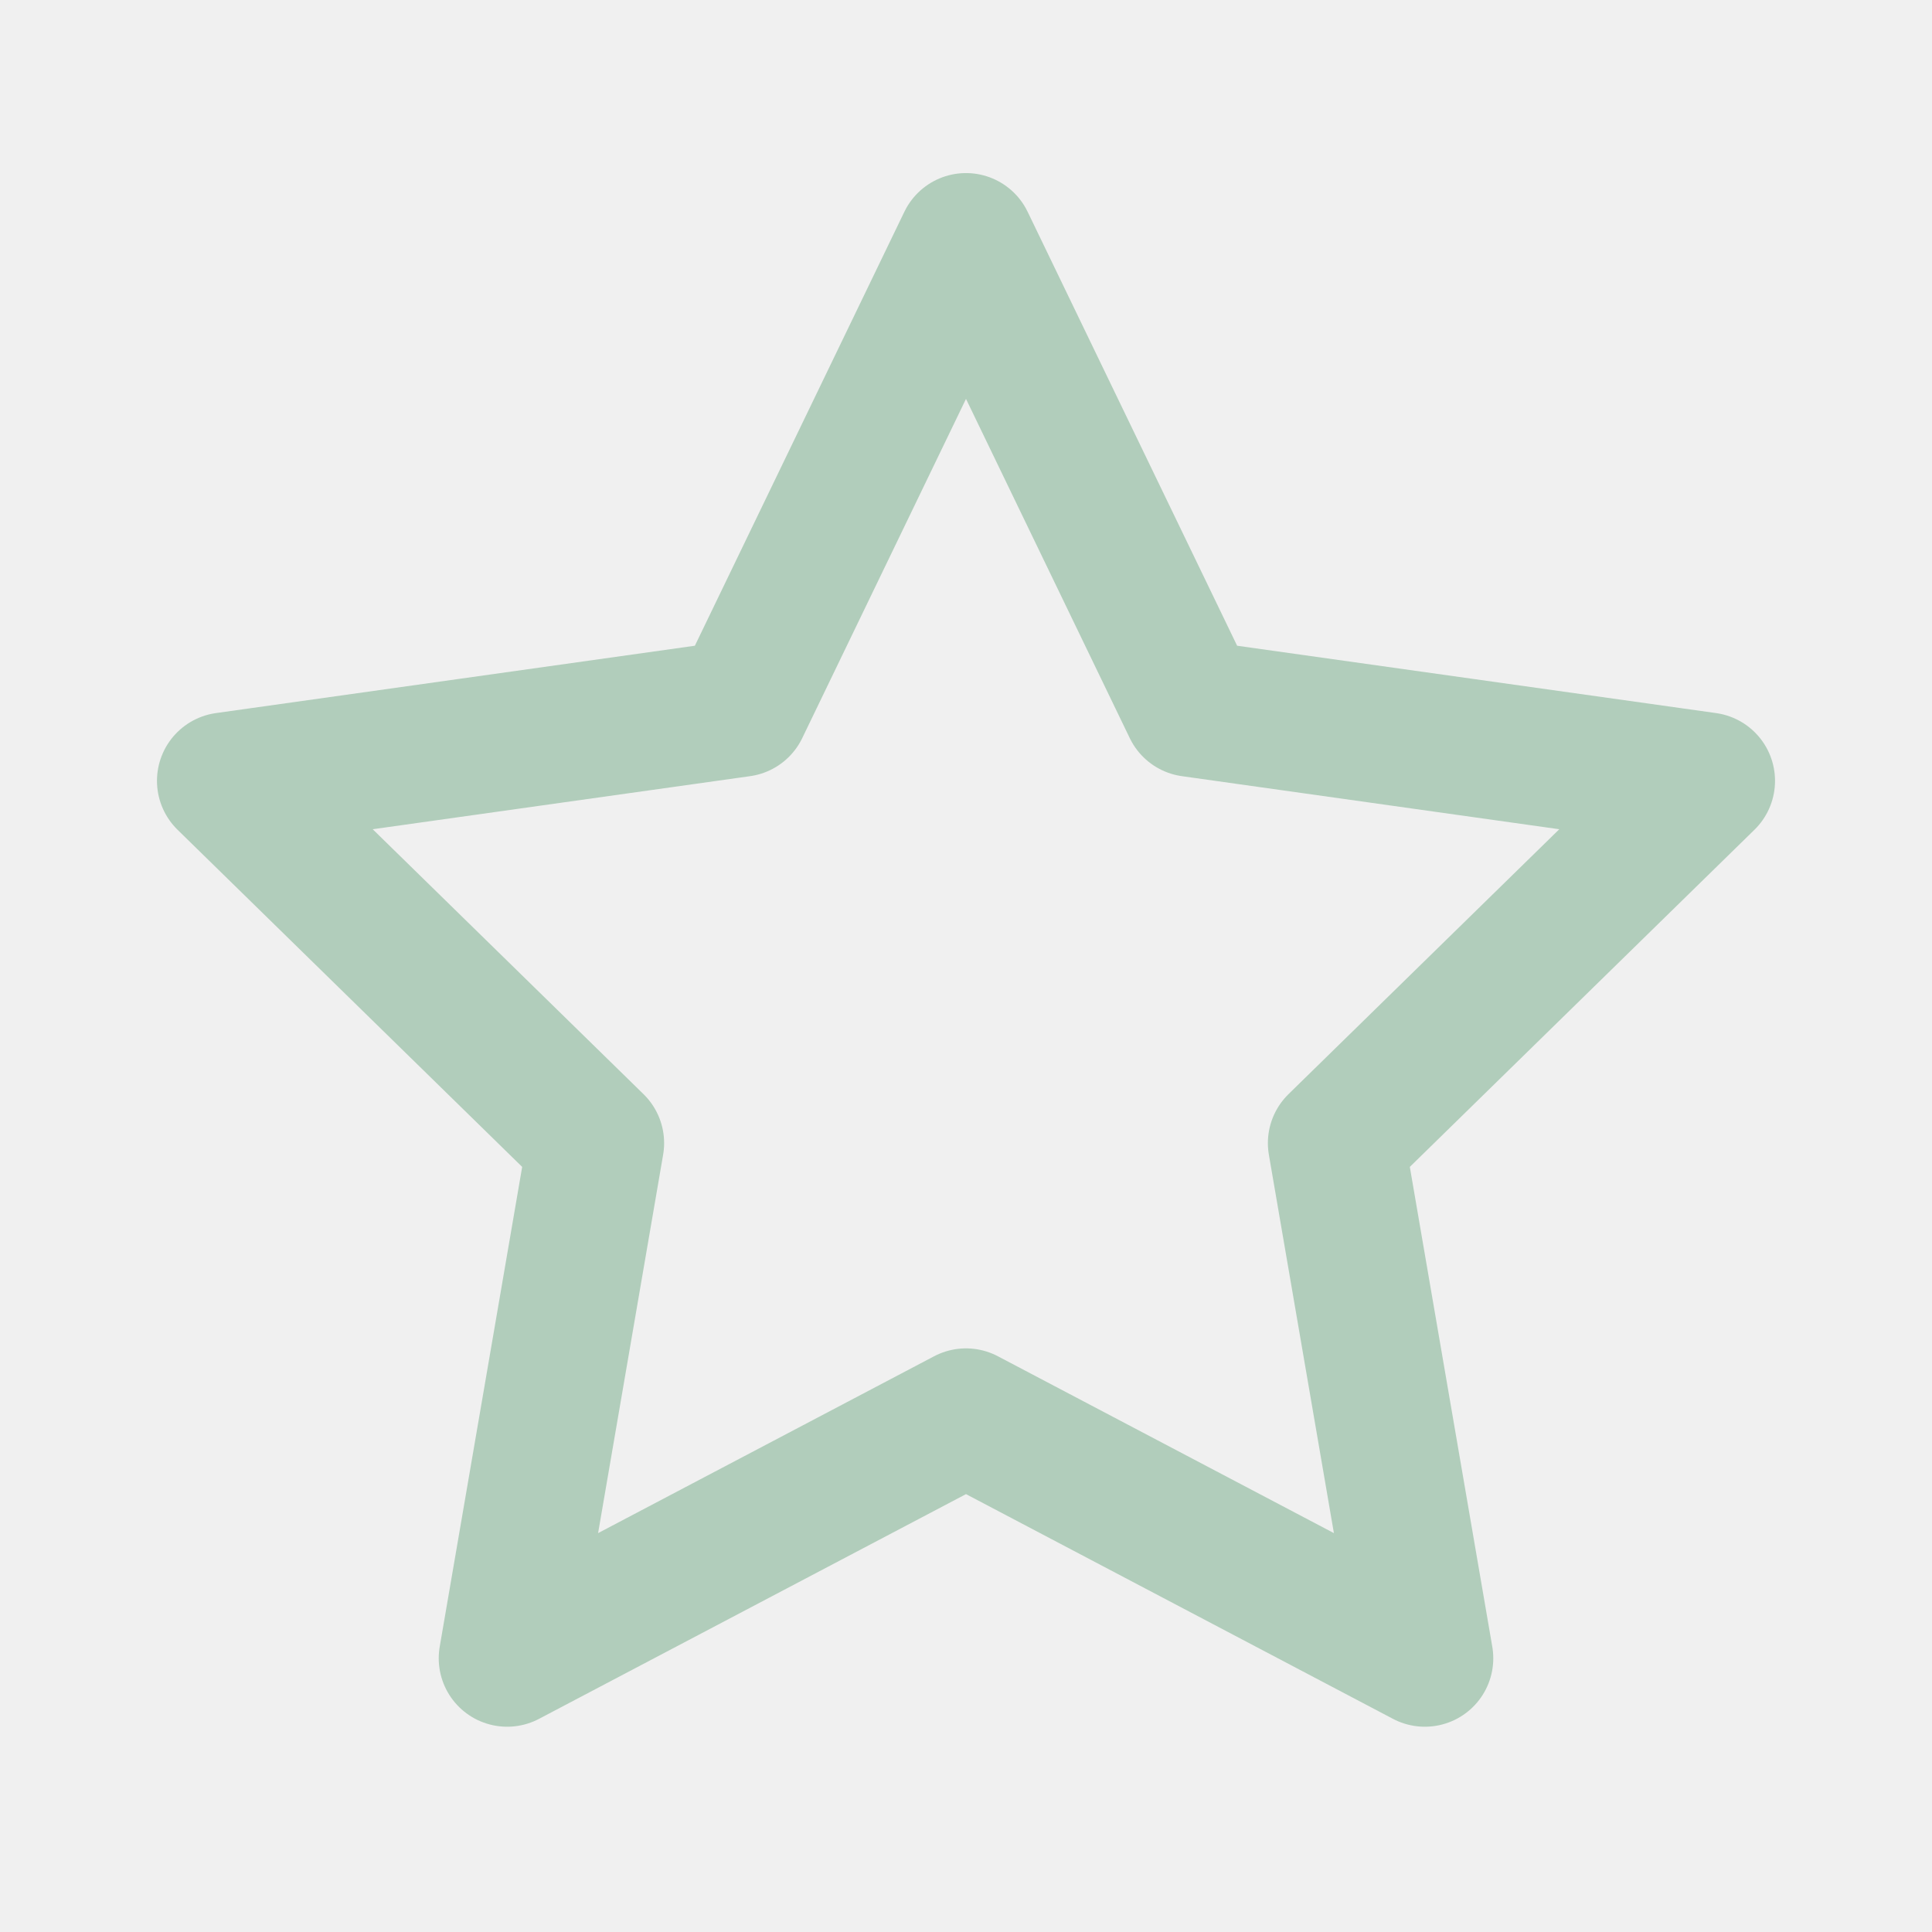
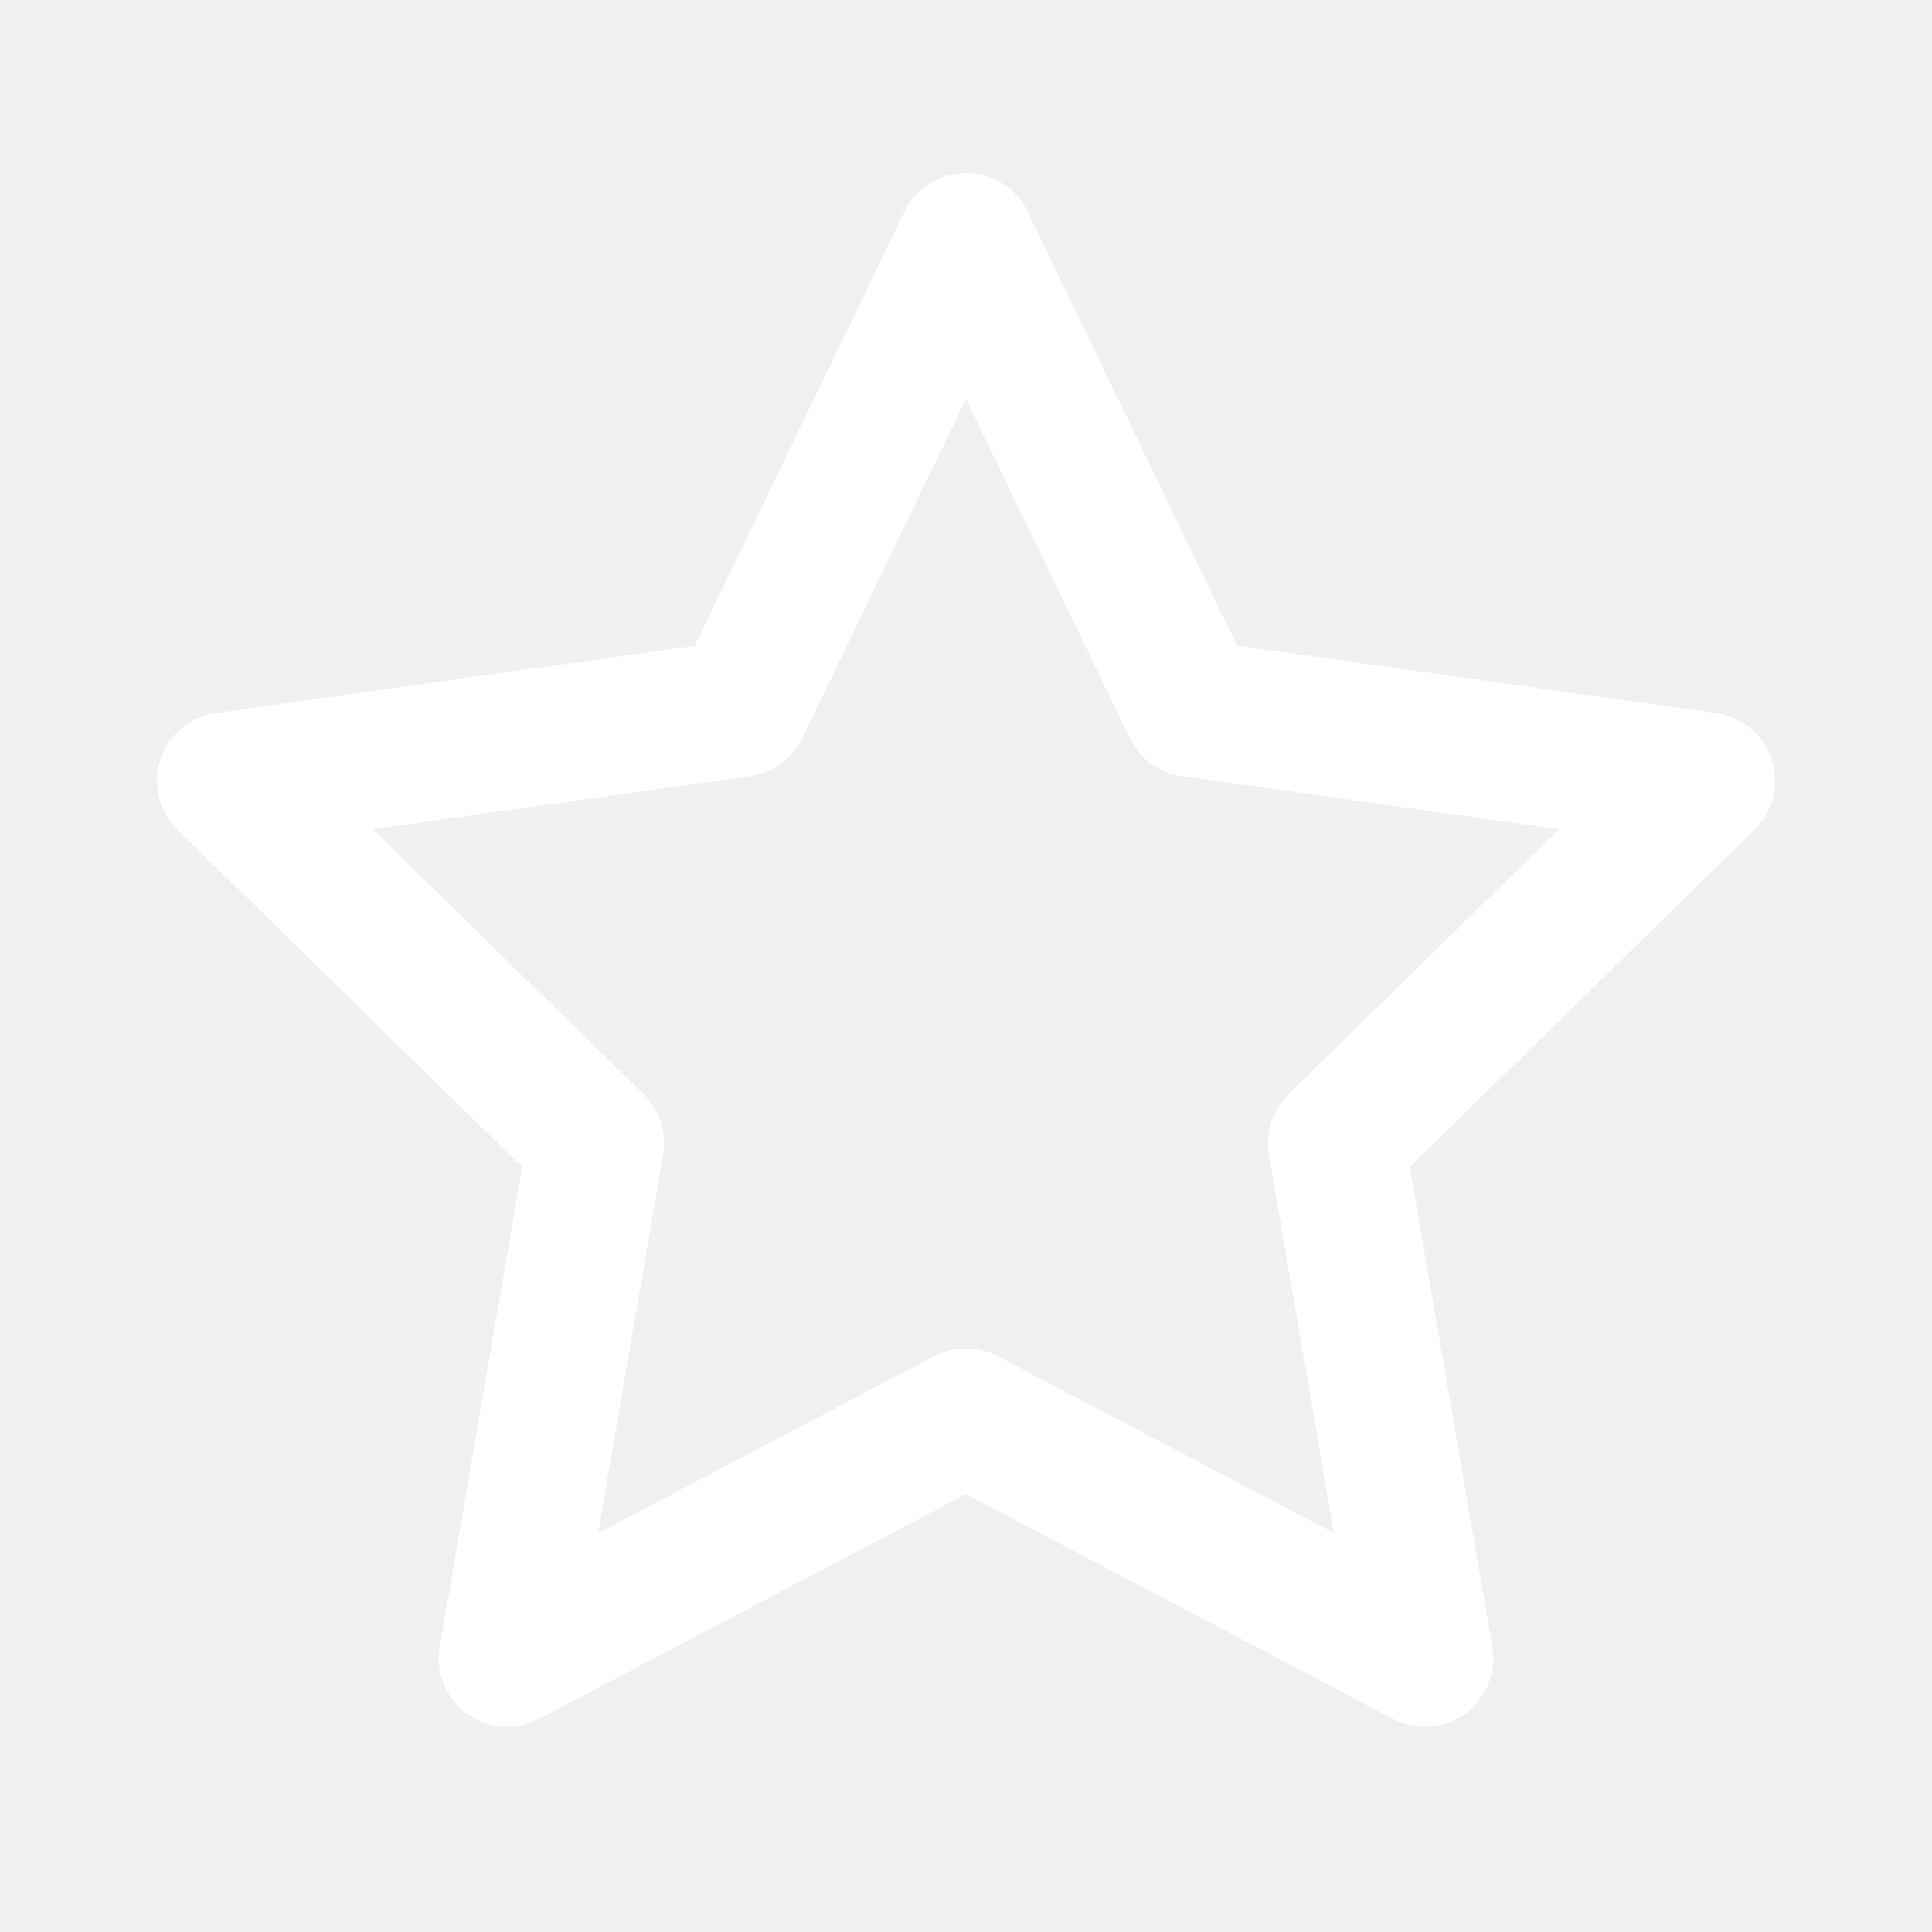
- <svg xmlns="http://www.w3.org/2000/svg" width="24" height="24" viewBox="0 0 24 24" fill="none" stroke="#B1CDBB" stroke-width="1.7" stroke-linecap="round" stroke-linejoin="round">
+ <svg xmlns="http://www.w3.org/2000/svg" width="24" height="24" viewBox="0 0 24 24" fill="none" stroke="#FFFFFF" stroke-width="1.7" stroke-linecap="round" stroke-linejoin="round">
  <path d="m12 3 2.8 5.8 6.4.9-4.6 4.5 1.1 6.4-5.7-3-5.7 3 1.1-6.4L2.8 9.7l6.4-.9z" />
</svg>
